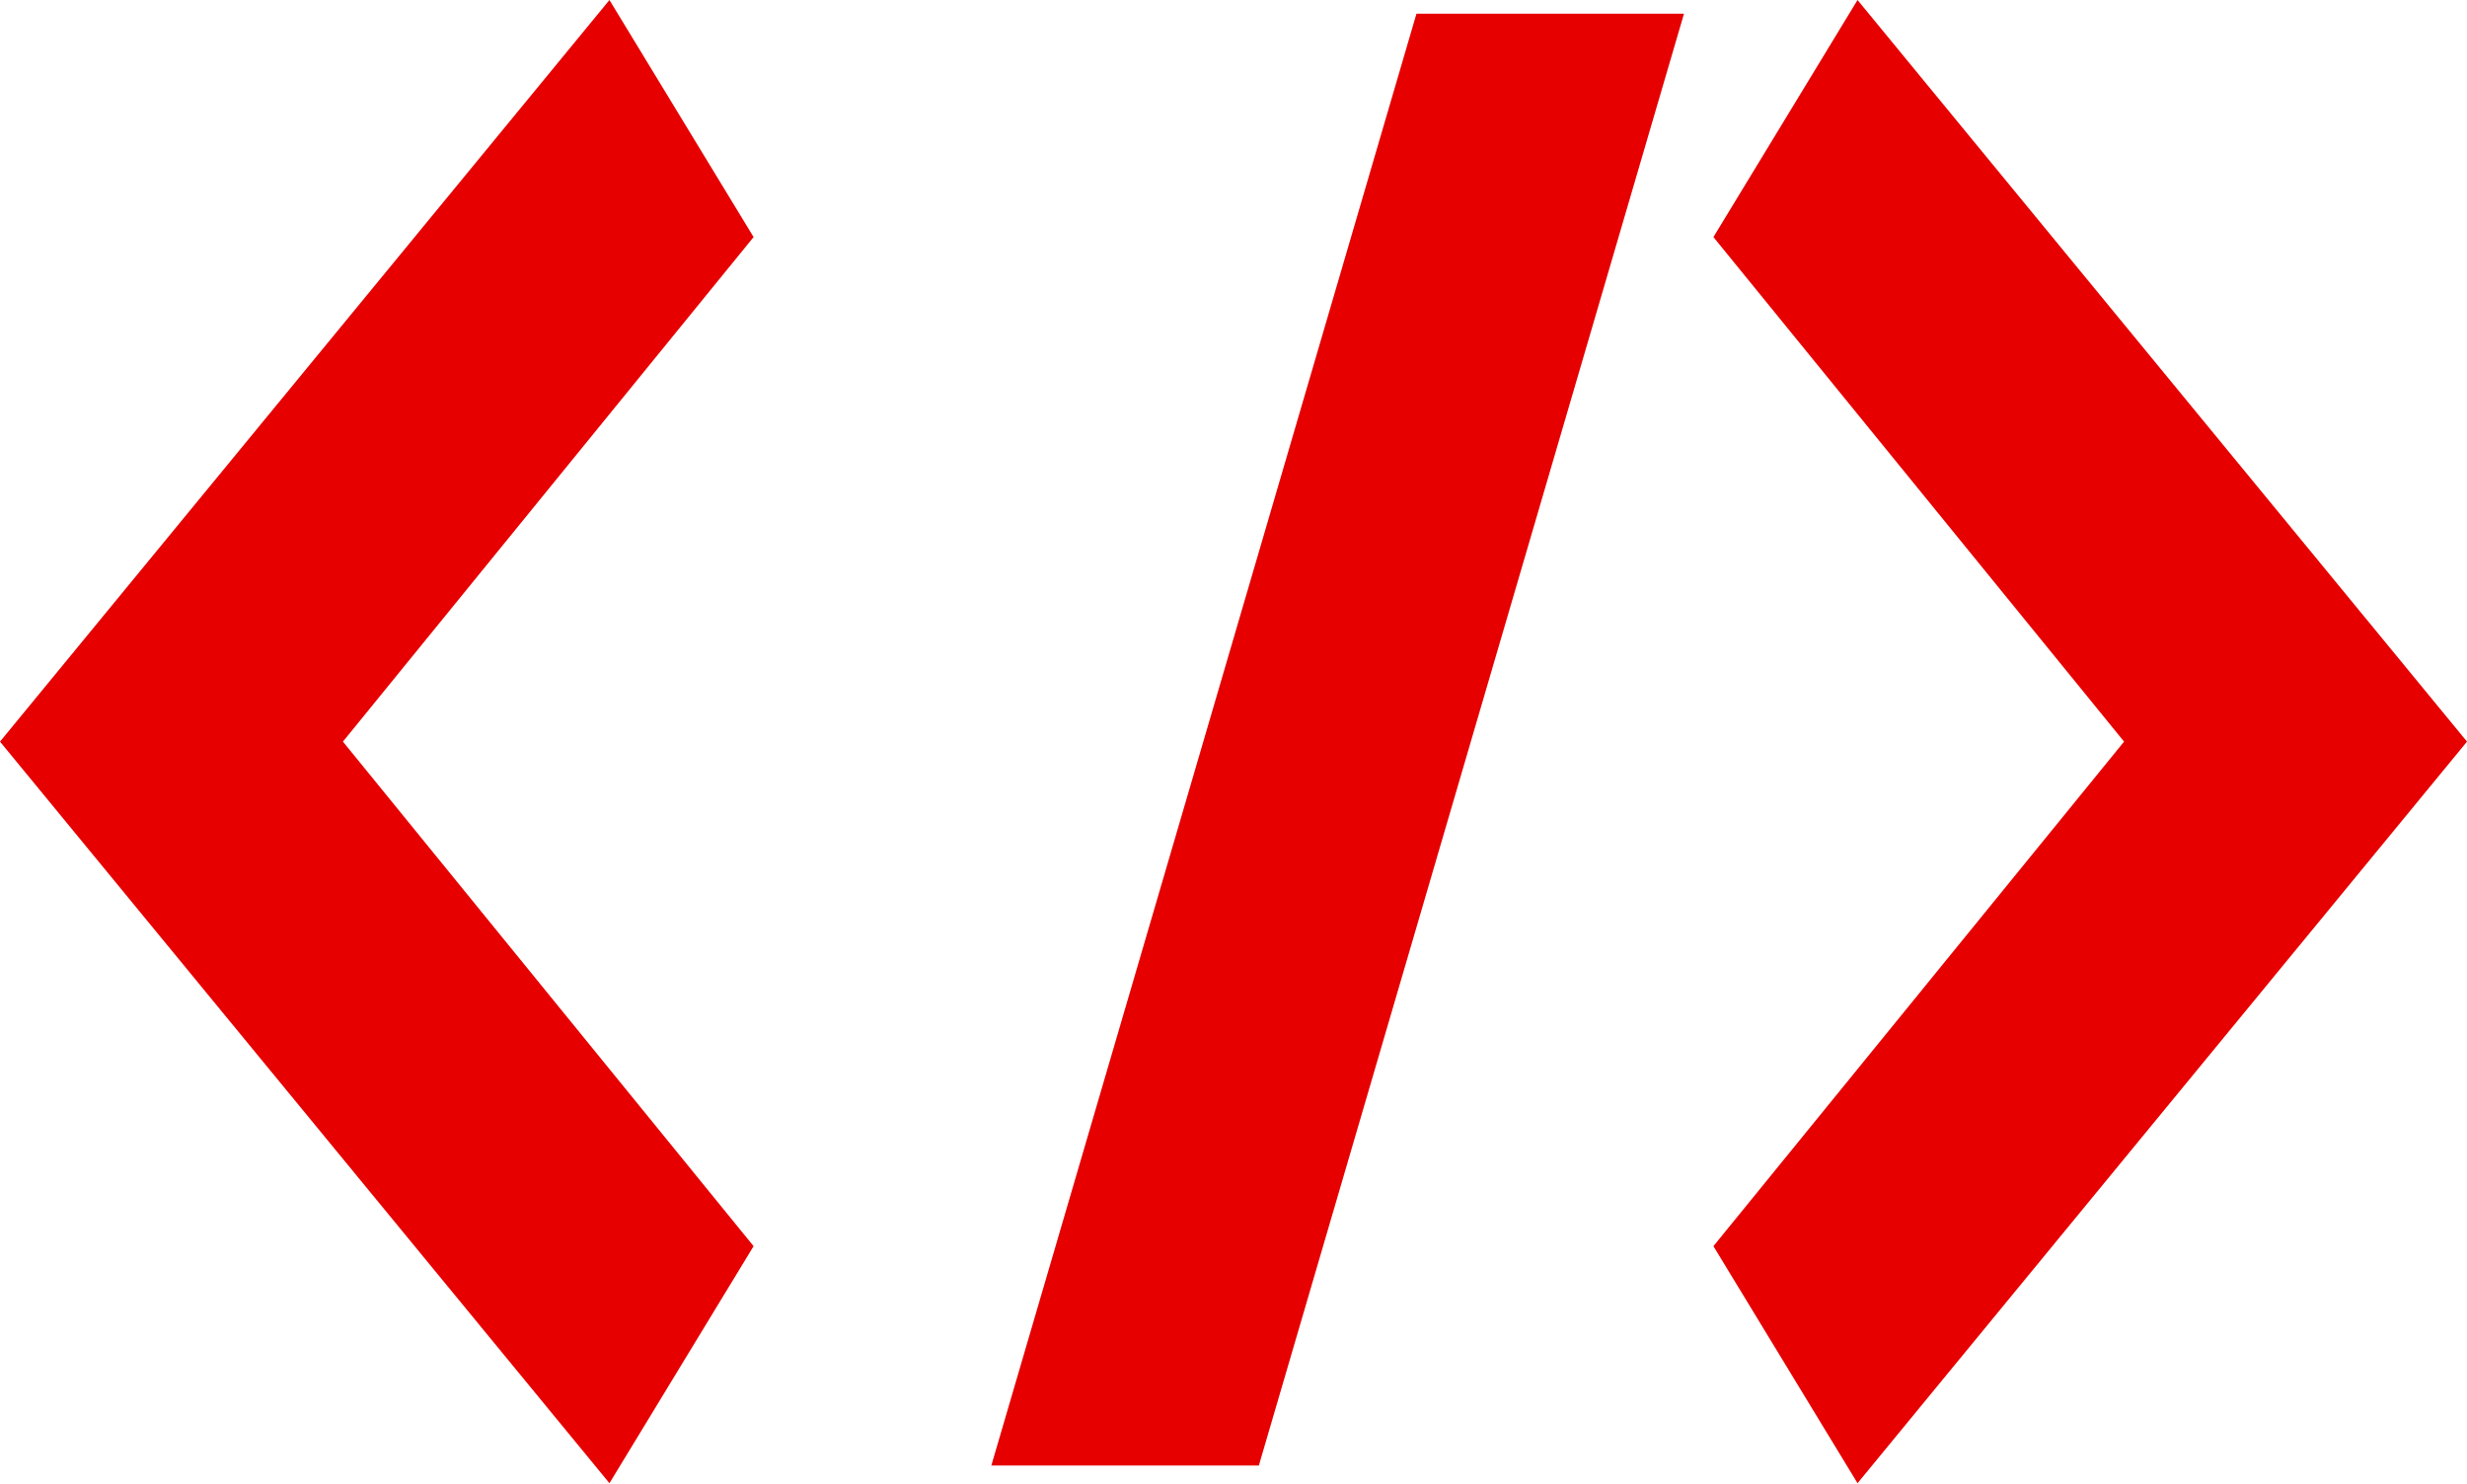
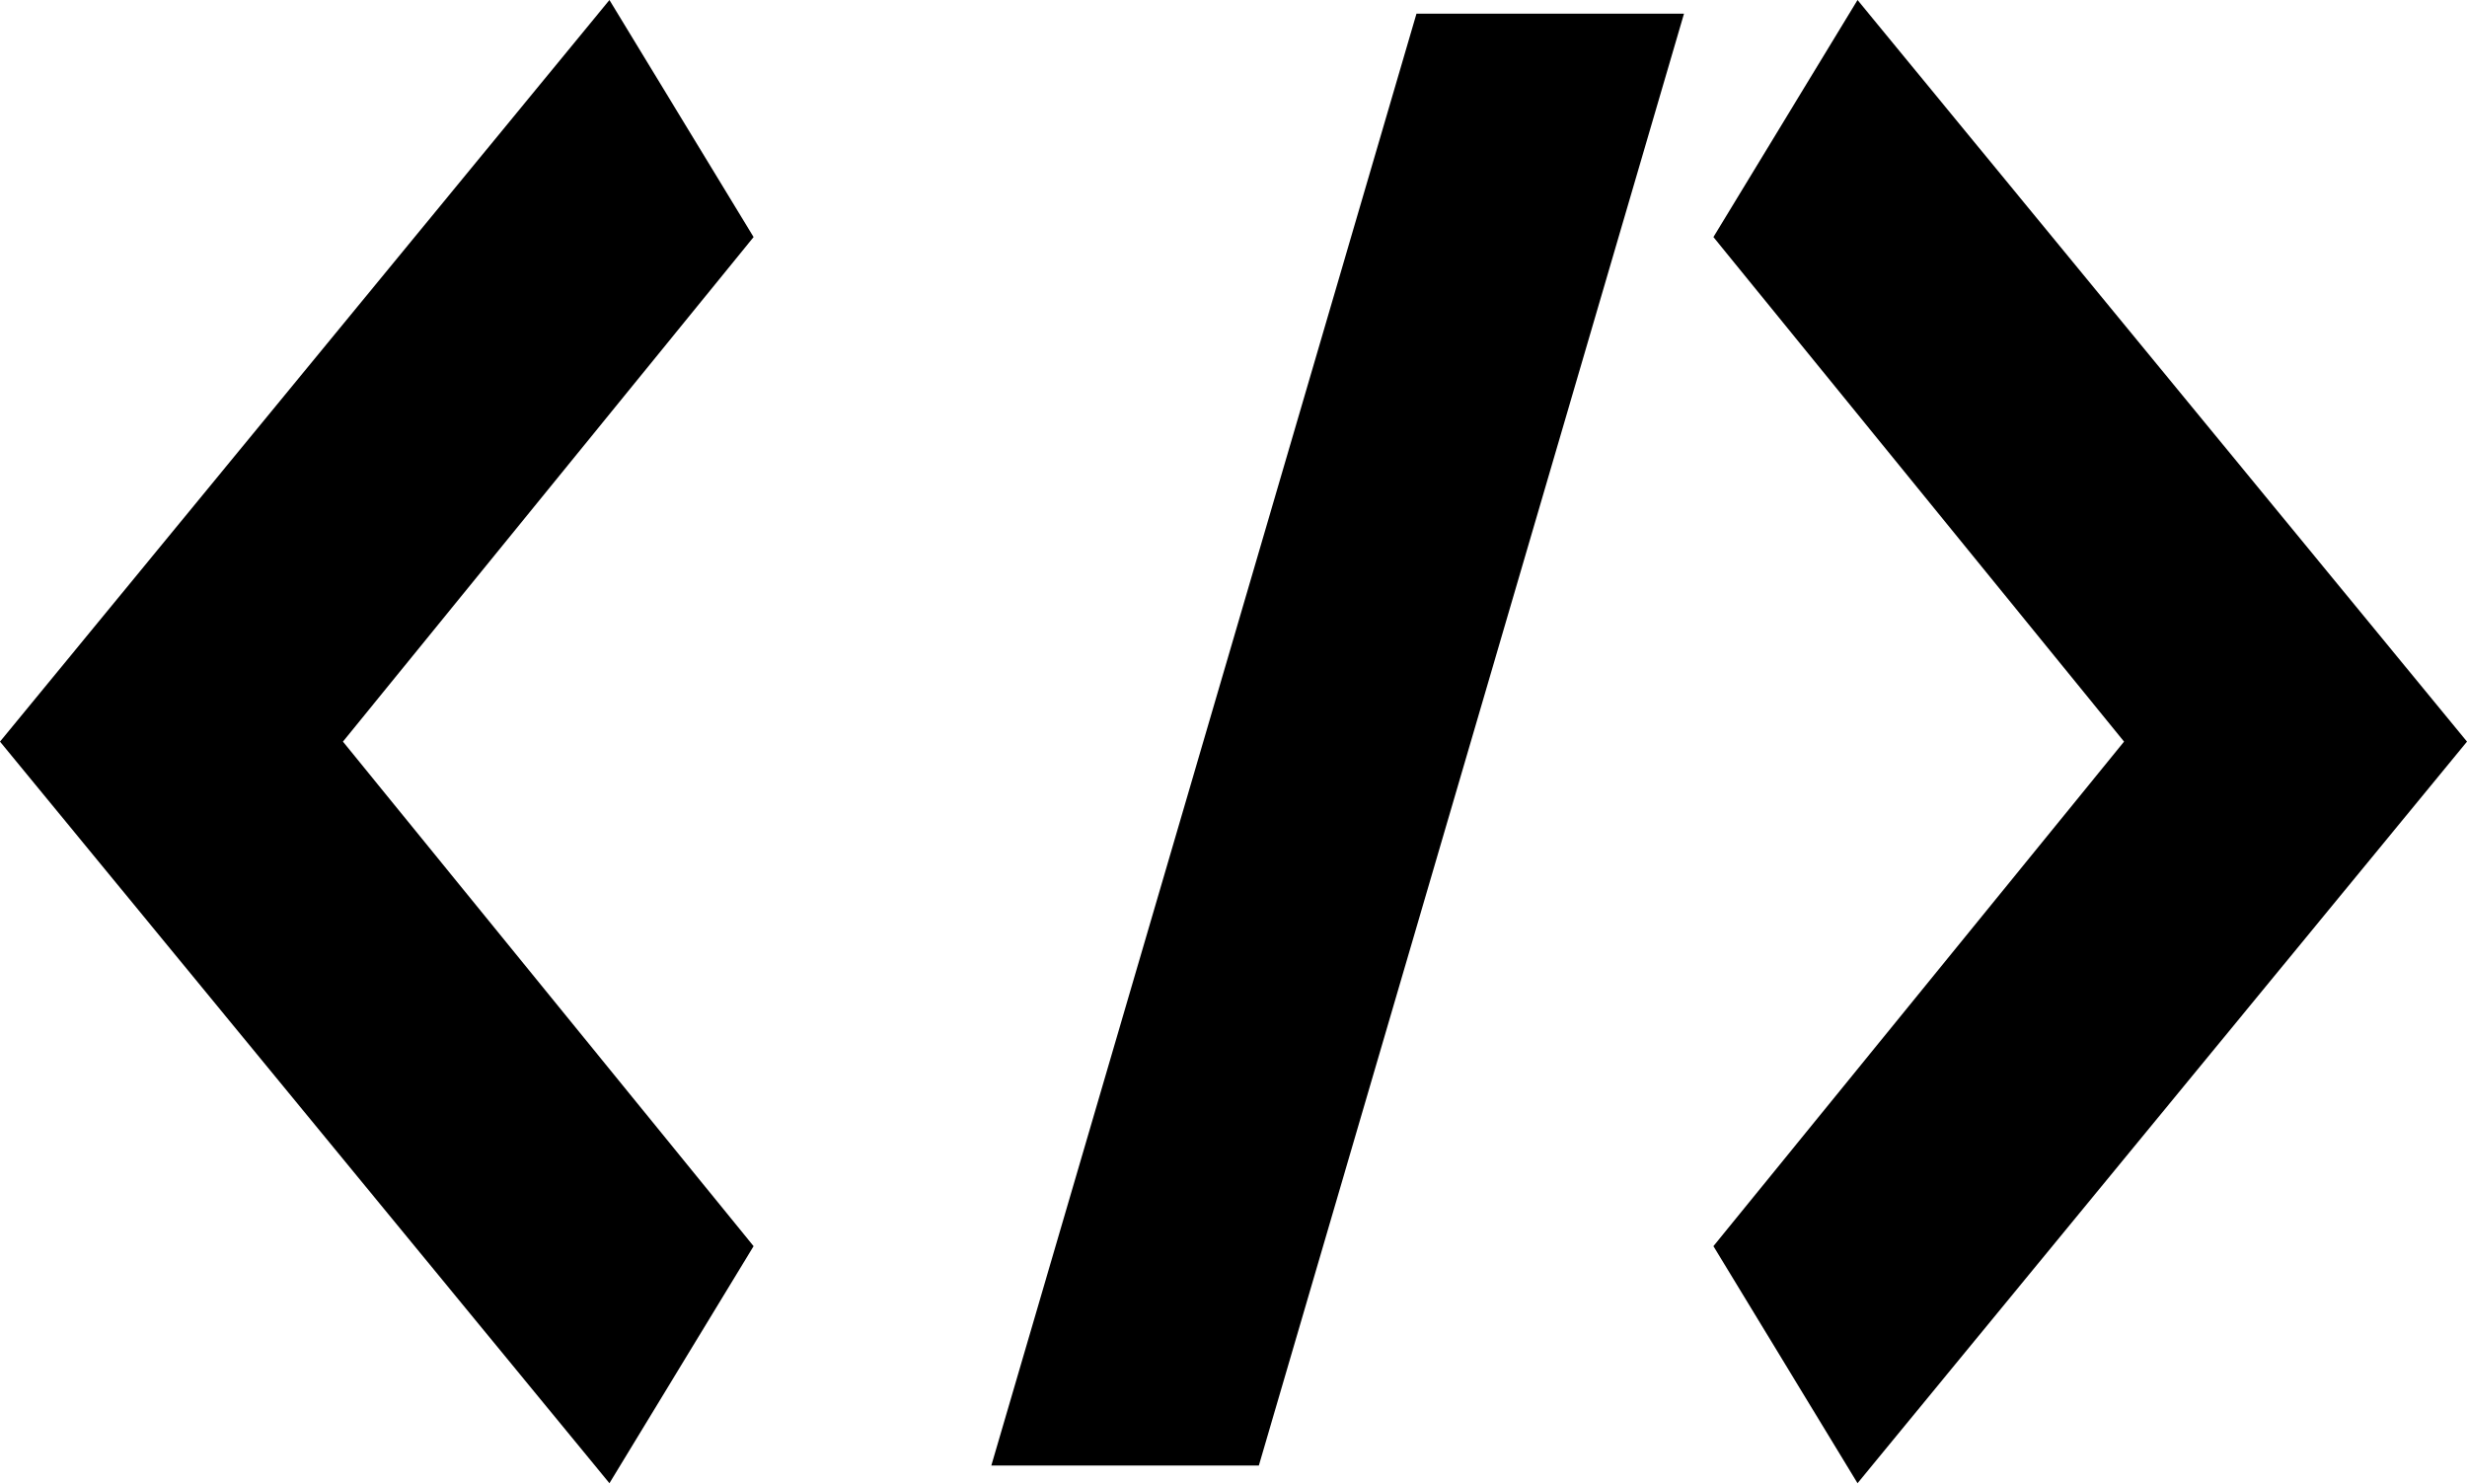
<svg xmlns="http://www.w3.org/2000/svg" id="Layer_1" version="1.1" xml:space="preserve" viewBox="142.681 185.81 214.084 128.725">
  <g>
    <g>
-       <polygon fill="#E60000" points="195.568,185.811 142.681,250.173 195.568,314.534 208.077,293.962 172.44,250.173      208.077,206.384    " />
-       <polygon fill="#E60000" points="228.707,313 251.922,313 288.816,187 265.6,187    " />
-       <polygon fill="#E60000" points="303.876,185.81 291.37,206.384 327.005,250.173 291.37,293.961 303.876,314.535 356.765,250.173         " />
+       <polygon points="195.568,185.811 142.681,250.173 195.568,314.534 208.077,293.962 172.44,250.173      208.077,206.384    " />
+       <polygon points="228.707,313 251.922,313 288.816,187 265.6,187    " />
+       <polygon points="303.876,185.81 291.37,206.384 327.005,250.173 291.37,293.961 303.876,314.535 356.765,250.173         " />
    </g>
  </g>
</svg>
